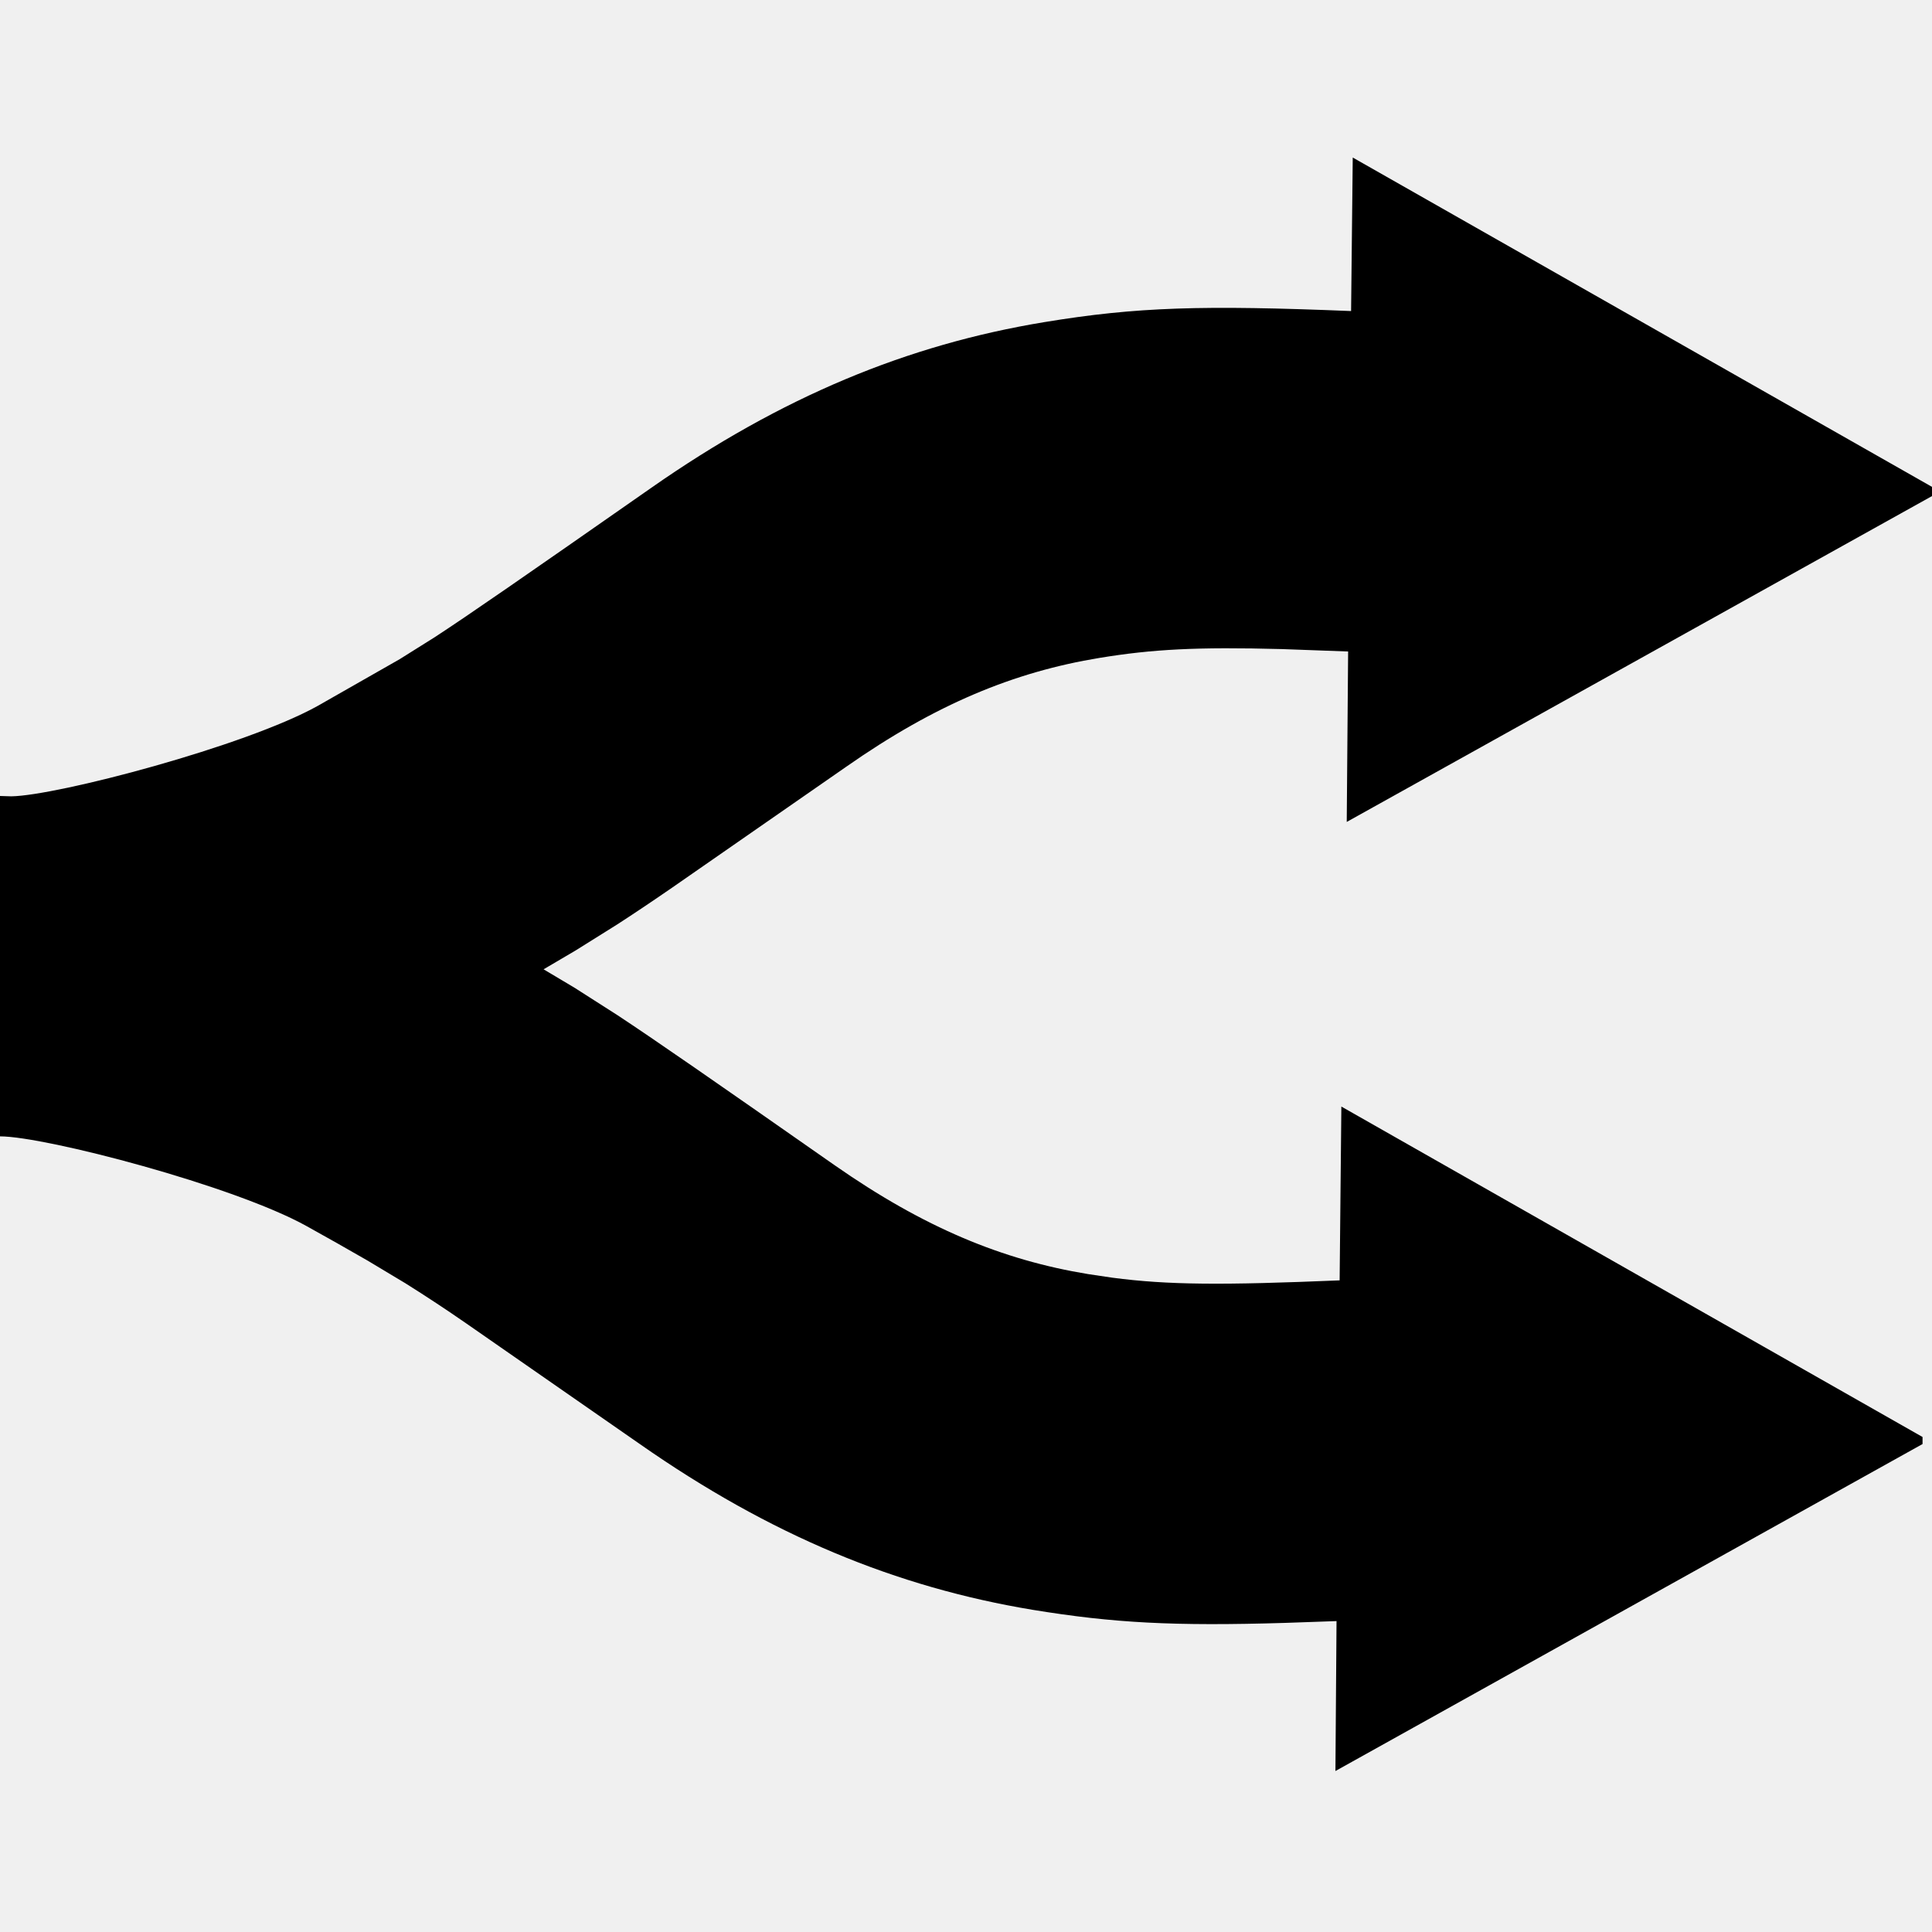
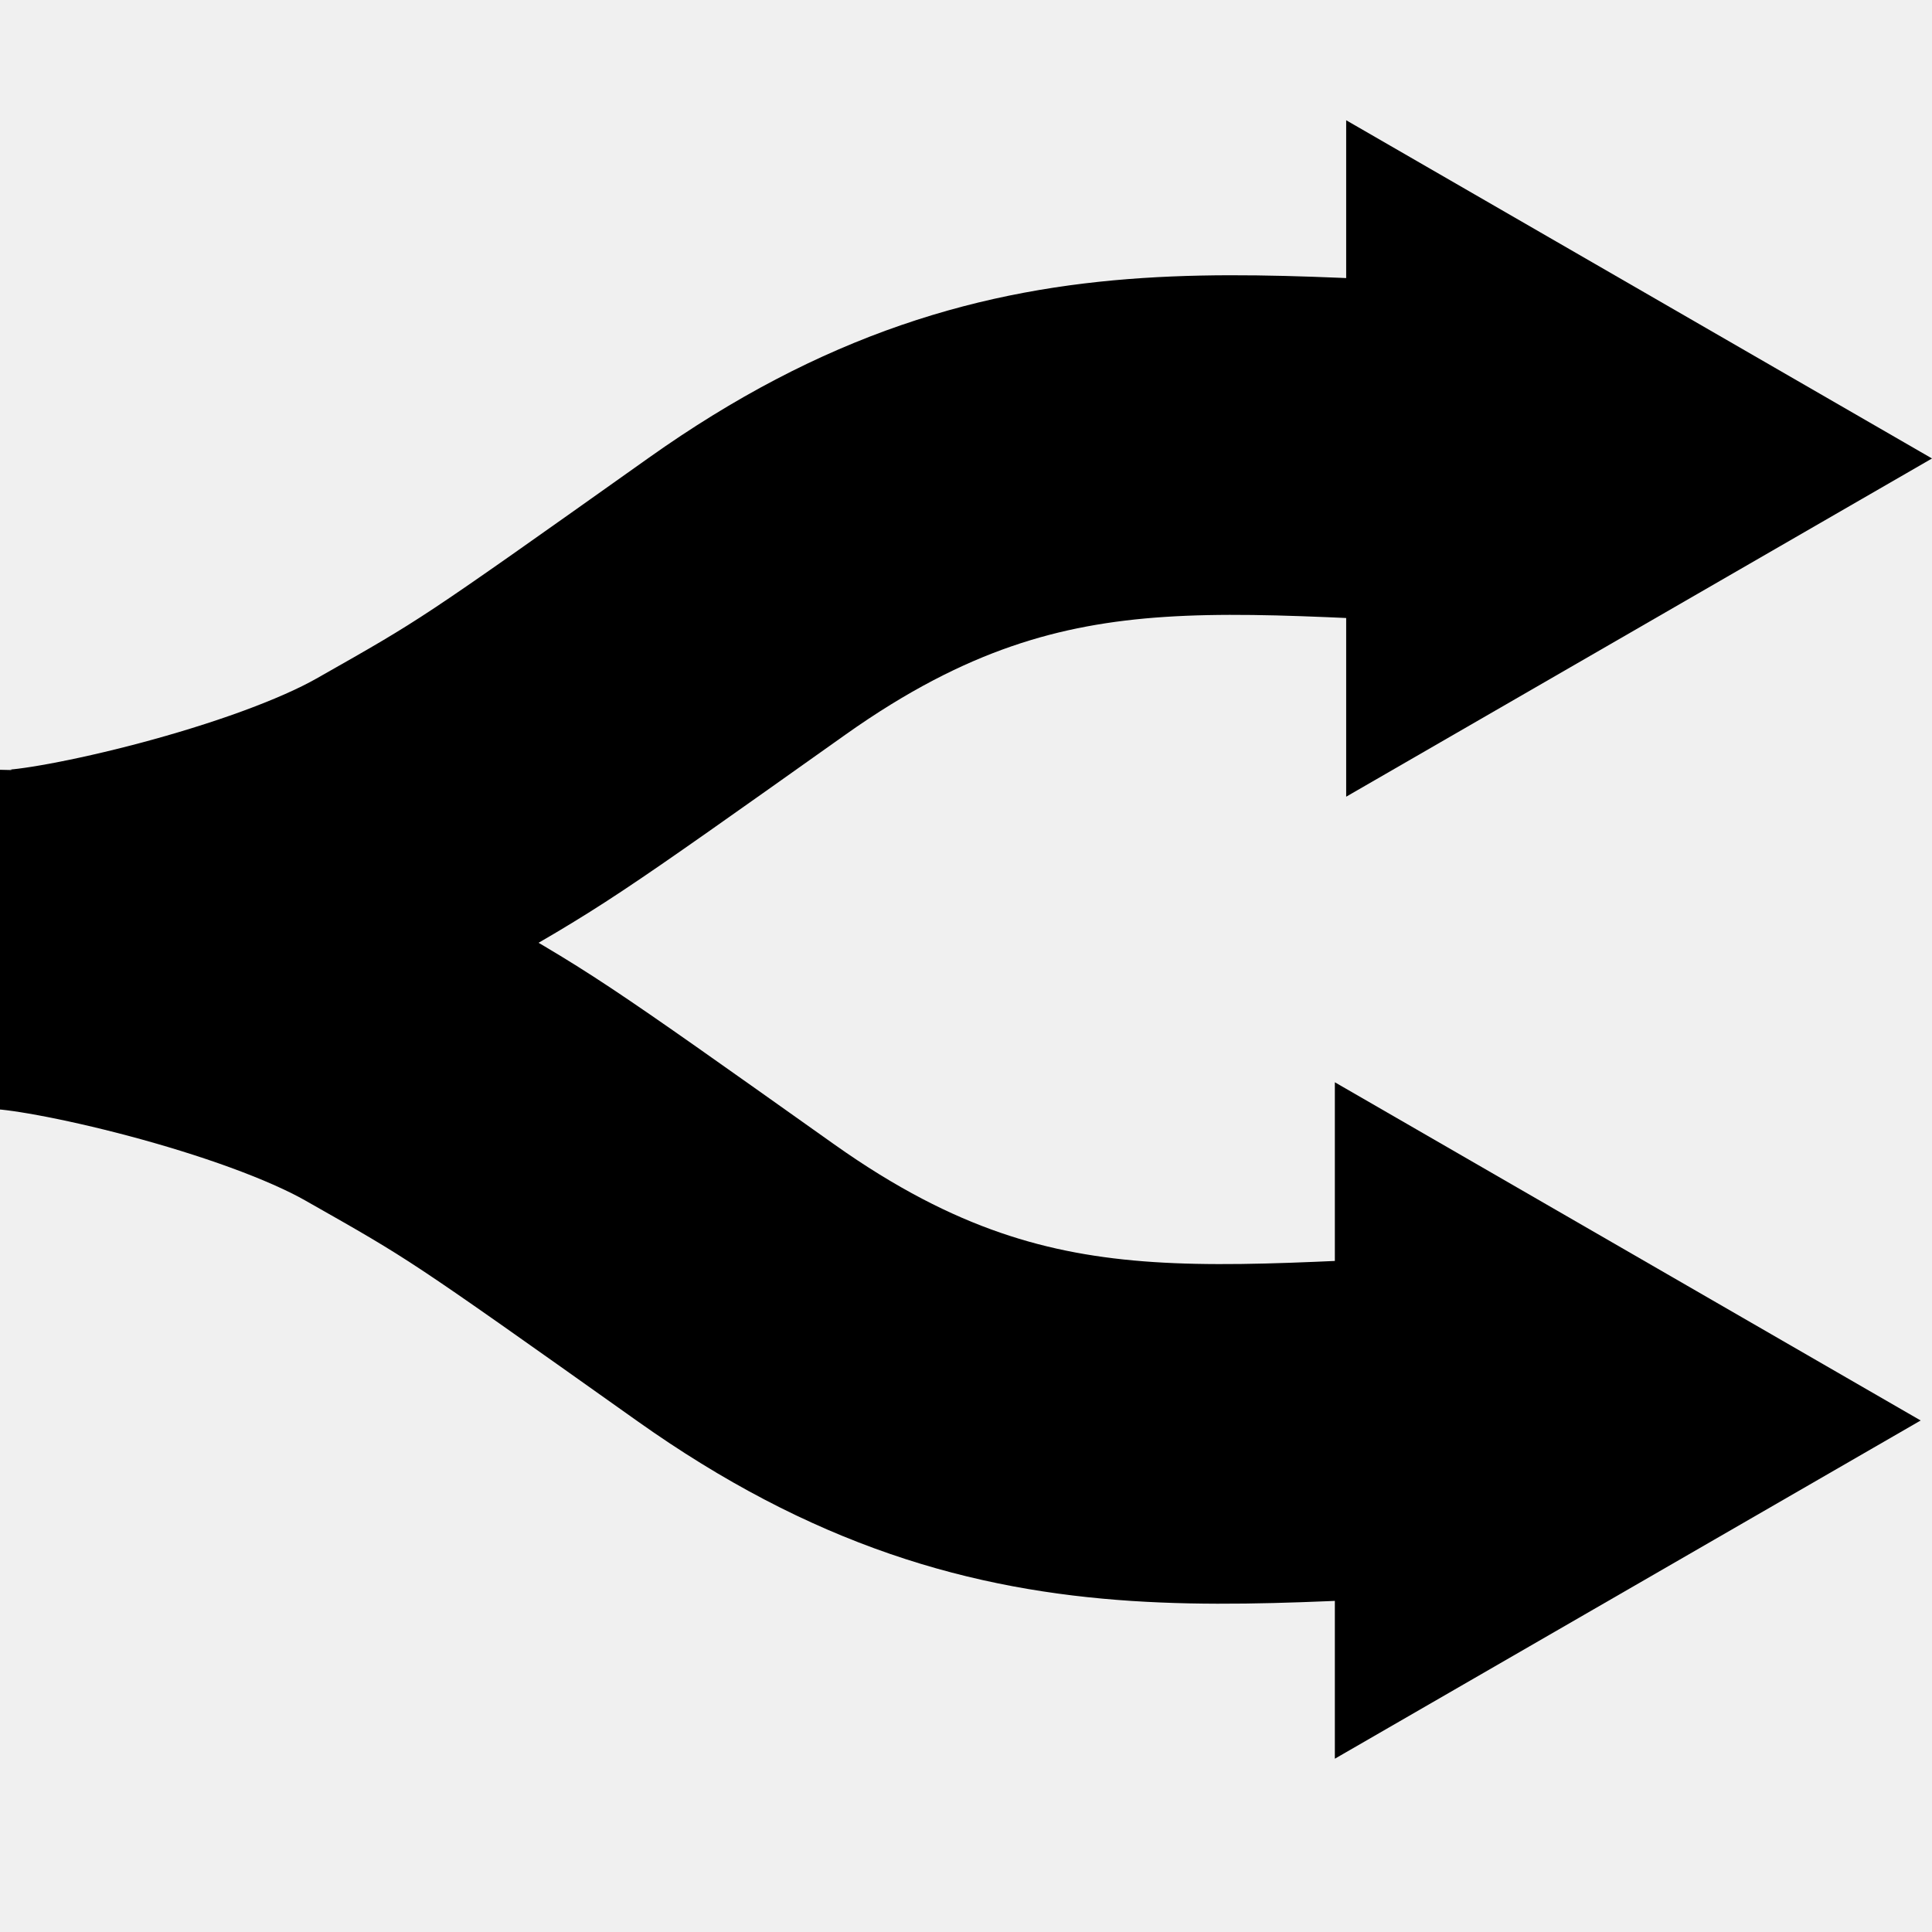
- <svg xmlns="http://www.w3.org/2000/svg" width="28" height="28" viewBox="0 0 28 28" fill="none">
-   <g clipPath="url(#clip0_843_12967)">
-     <mask id="mask0_843_12967" style="mask-type:luminance" maskUnits="userSpaceOnUse" x="0" y="0" width="28" height="28">
-       <path d="M0 0H28V28H0V0Z" fill="white" />
-     </mask>
-     <g mask="url(#mask0_843_12967)">
-       <path fillRule="evenodd" clipRule="evenodd" d="M19.605 2.283L28.028 7.072V7.174L19.518 11.912L19.538 9.442L18.58 9.407C17.345 9.374 16.701 9.409 15.934 9.535C14.693 9.739 13.557 10.208 12.263 11.113L9.736 12.868C9.405 13.096 9.158 13.26 8.943 13.399L8.342 13.775L7.878 14.048L8.328 14.316L8.946 14.711C9.501 15.077 10.311 15.639 12.097 16.888C13.392 17.792 14.527 18.261 15.769 18.465L16.119 18.517C16.928 18.624 17.723 18.627 19.415 18.556L19.44 16.037L27.863 20.826V20.928L19.354 25.667L19.37 23.494L18.629 23.52C17.012 23.569 16.136 23.522 14.968 23.331C12.992 23.004 11.165 22.251 9.274 20.929L6.756 19.179C6.467 18.979 6.173 18.785 5.875 18.598L5.33 18.271C5.036 18.102 4.741 17.934 4.444 17.77C3.393 17.185 0.657 16.469 0 16.469V11.536L0.163 11.541C0.821 11.533 3.558 10.815 4.607 10.229L5.793 9.553L6.303 9.233C6.803 8.906 7.554 8.386 9.437 7.071C11.328 5.749 13.154 4.995 15.132 4.669C16.476 4.447 17.435 4.421 19.581 4.508L19.605 2.283Z" fill="black" />
-     </g>
-   </g>
-   <defs>
-     <clipPath id="clip0_843_12967">
-       <rect width="28" height="28" fill="white" />
-     </clipPath>
-   </defs>
+ <svg xmlns="http://www.w3.org/2000/svg" viewBox="0 0 512 512" fill="#000000" stroke="#000000">
+   <path d="M3 248.945C18 248.945 76 236 106 219C136 202 136 202 198 158C276.497 102.293 332 120.945 423 120.945" stroke-width="90" />
+   <path d="M511 121.5L357.25 210.268L357.25 32.732L511 121.5Z" />
+   <path d="M0 249C15 249 73 261.945 103 278.945C133 295.945 133 295.945 195 339.945C273.497 395.652 329 377 420 377" stroke-width="90" />
+   <path d="M508 376.445L354.25 287.678L354.25 465.213L508 376.445Z" />
</svg>
